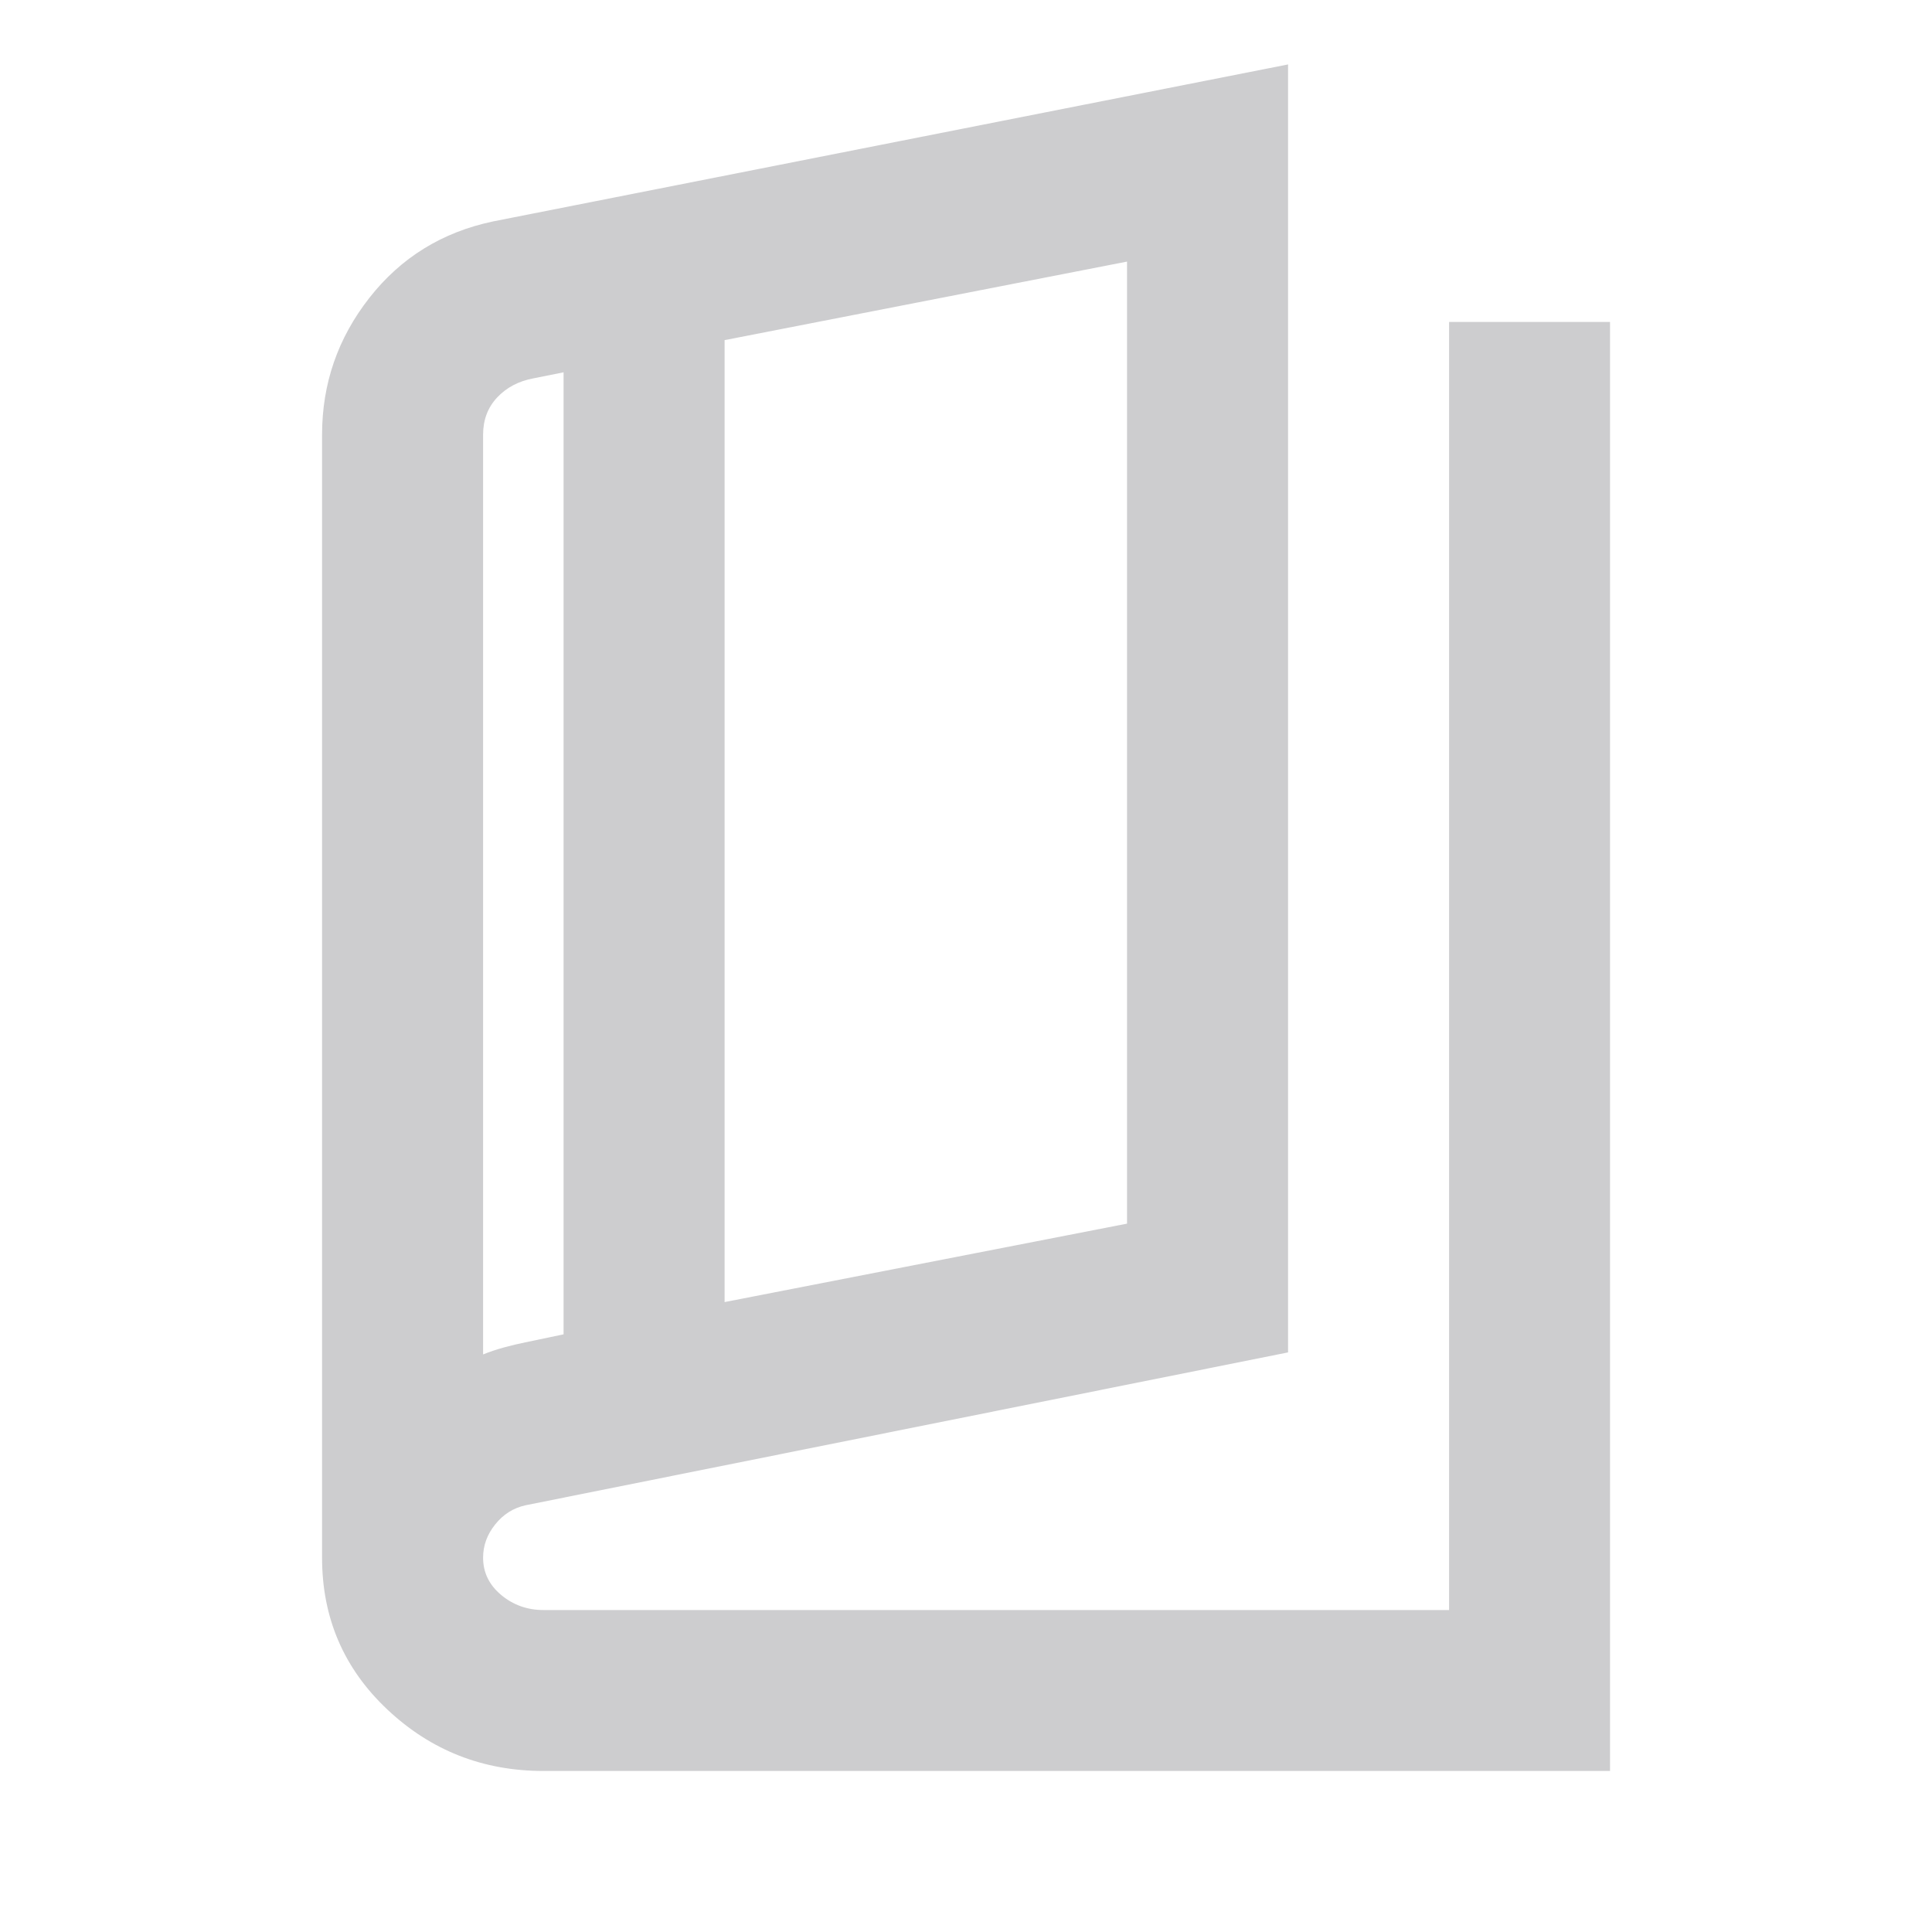
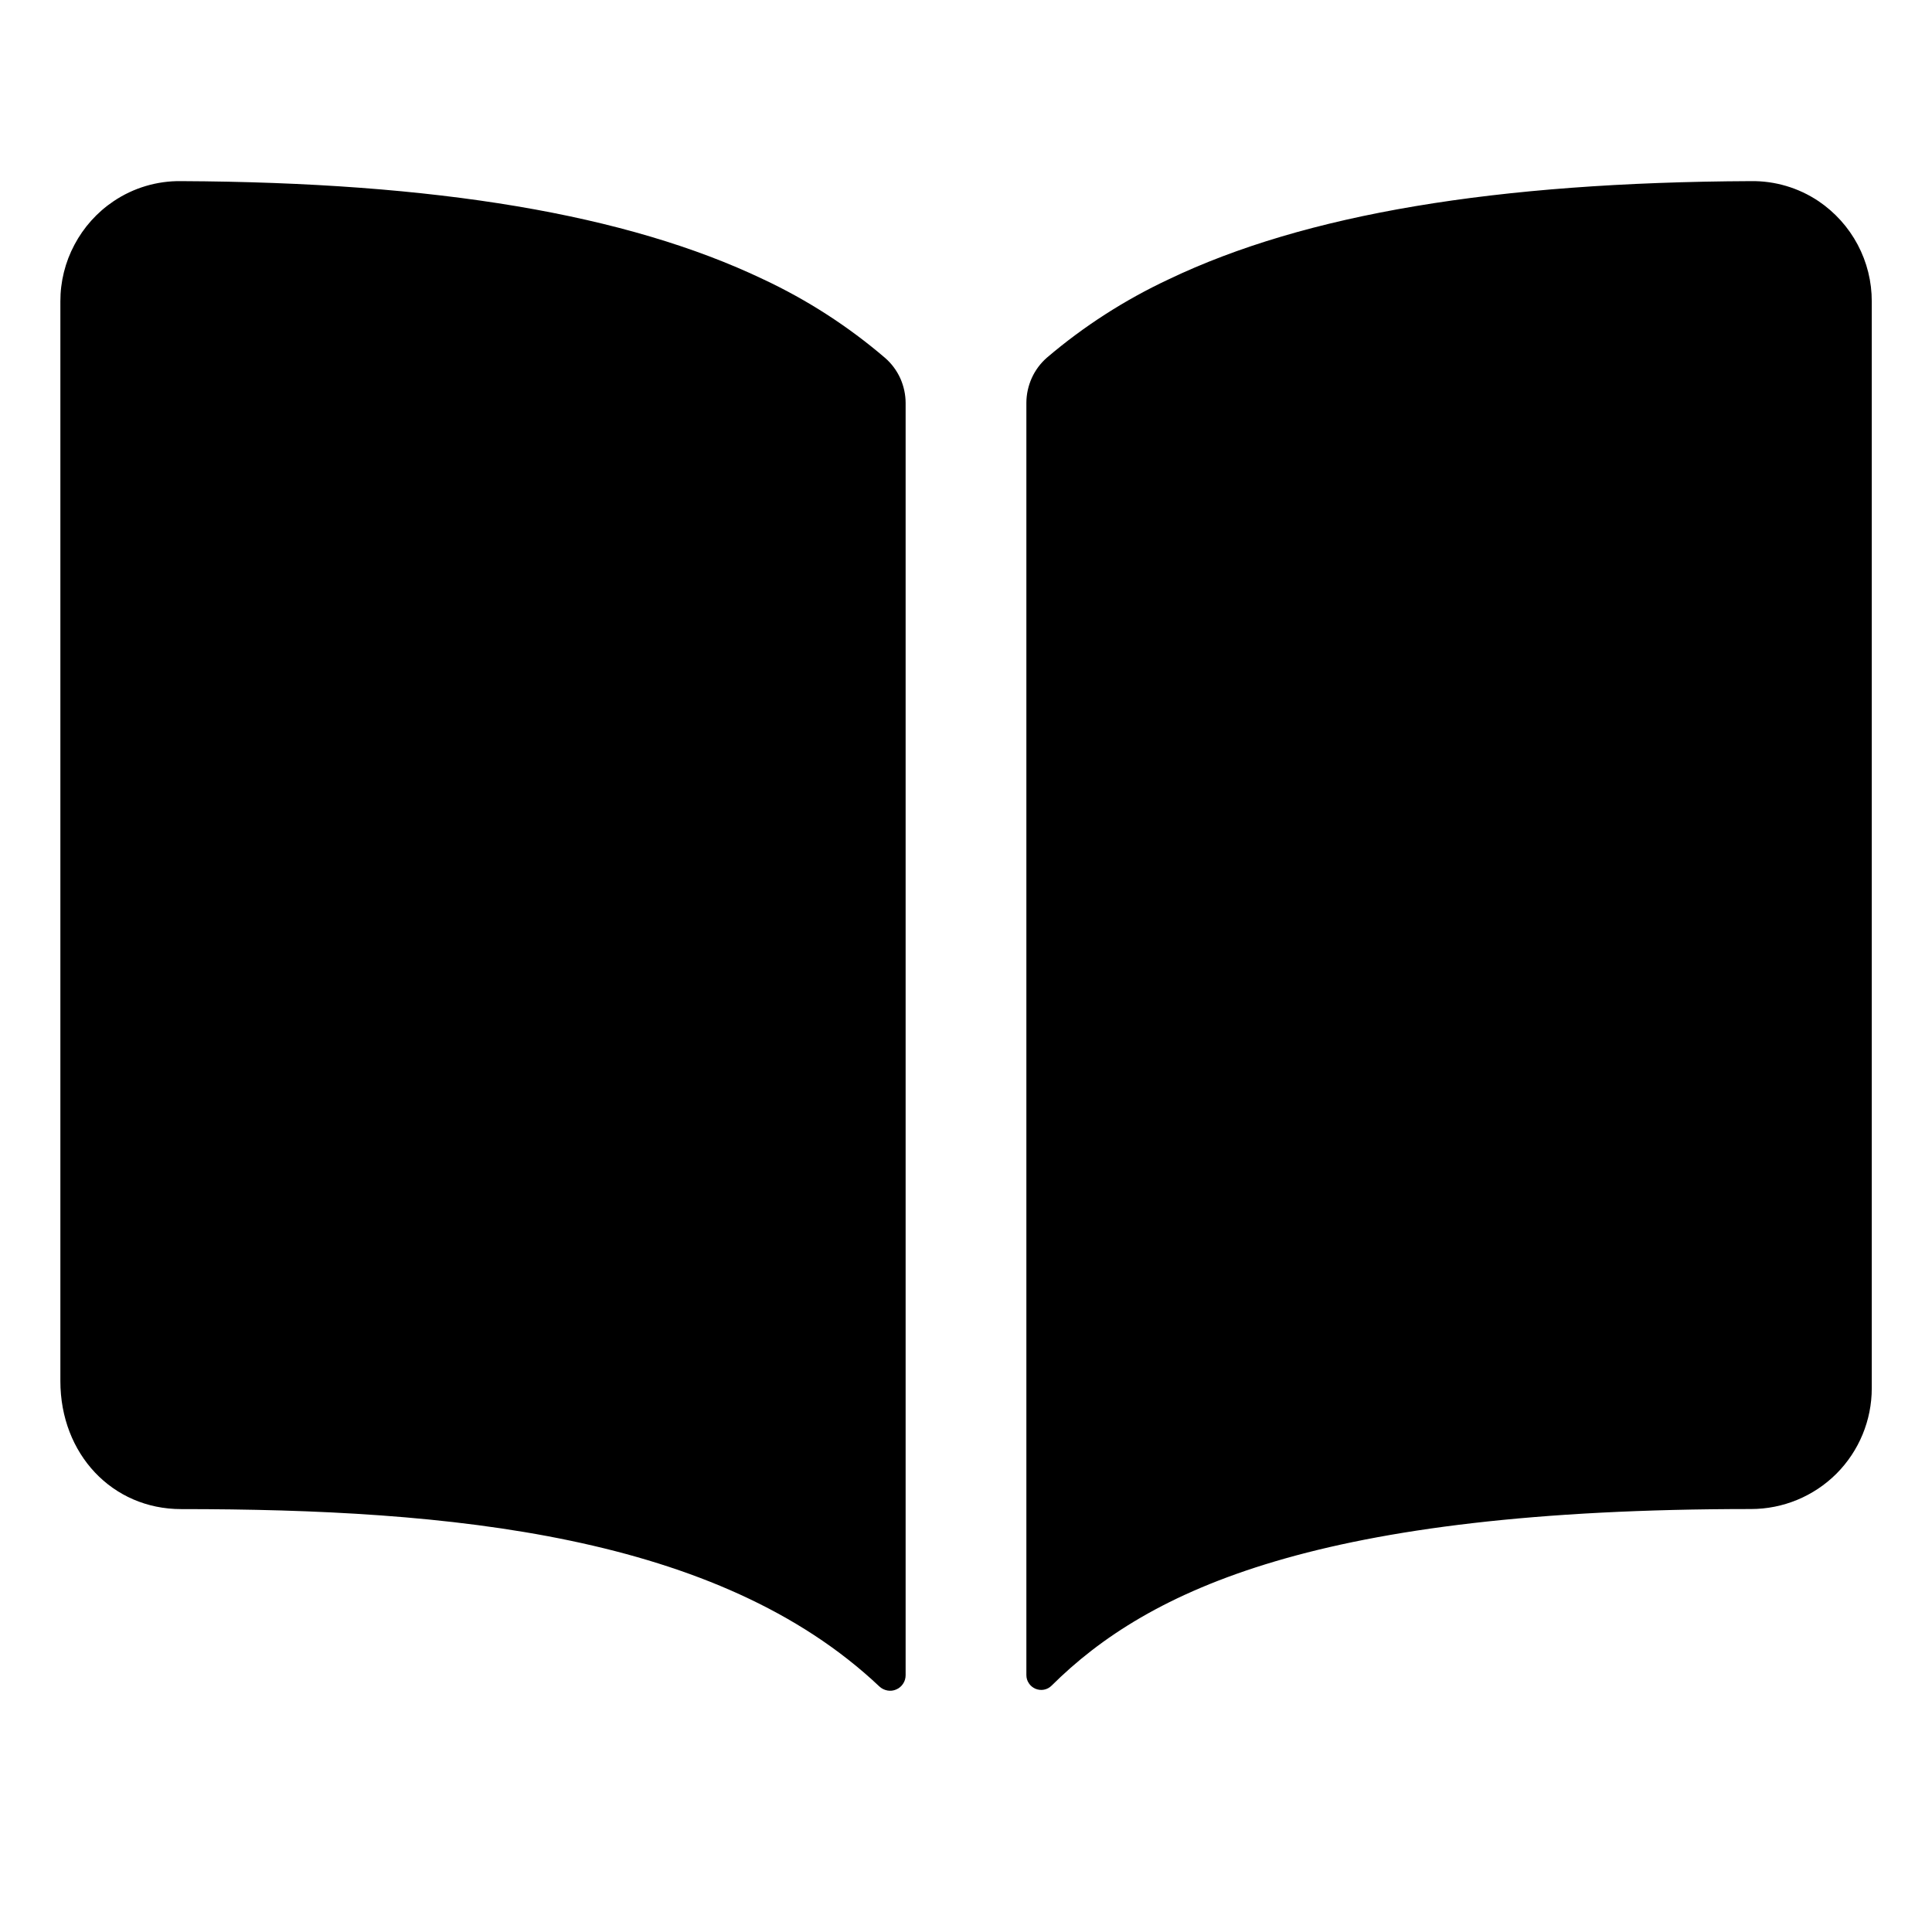
- <svg xmlns="http://www.w3.org/2000/svg" width="20" height="20" viewBox="0 0 20 20" fill="none">
-   <mask id="mask0_221_833" style="mask-type:alpha" maskUnits="userSpaceOnUse" x="0" y="0" width="20" height="20">
-     <rect width="20" height="20" fill="#D9D9D9" />
-   </mask>
-   <g mask="url(#mask0_221_833)">
-     <path d="M5.626 18.333C5.001 18.333 4.462 18.122 4.011 17.698C3.56 17.274 3.334 16.75 3.334 16.125V4.5C3.334 3.972 3.497 3.5 3.824 3.083C4.15 2.667 4.577 2.403 5.105 2.292L13.334 0.667V14L5.438 15.583C5.313 15.611 5.209 15.677 5.126 15.781C5.042 15.886 5.001 16 5.001 16.125C5.001 16.278 5.063 16.406 5.188 16.511C5.313 16.615 5.459 16.667 5.626 16.667H15.001V3.333H16.667V18.333H5.626ZM7.501 13.479L11.667 12.667V2.708L7.501 3.521V13.479ZM5.834 13.813V3.854L5.521 3.917C5.369 3.945 5.244 4.011 5.146 4.115C5.049 4.219 5.001 4.347 5.001 4.5V14.021C5.07 13.993 5.143 13.969 5.219 13.948C5.296 13.927 5.369 13.91 5.438 13.896L5.834 13.813Z" fill="#CDCDCF" />
-   </g>
+ <svg xmlns="http://www.w3.org/2000/svg" width="28" height="28" viewBox="0 0 28 28" fill="none">
+   <path d="M11.06 4.047C9.084 3.104 6.322 2.642 2.625 2.625C2.276 2.62 1.934 2.722 1.645 2.917C1.407 3.077 1.213 3.294 1.079 3.547C0.944 3.8 0.874 4.083 0.875 4.37V20.016C0.875 21.073 1.627 21.871 2.625 21.871C6.512 21.871 10.41 22.235 12.745 24.442C12.777 24.472 12.818 24.492 12.861 24.5C12.904 24.508 12.949 24.503 12.989 24.485C13.03 24.468 13.064 24.439 13.088 24.402C13.113 24.365 13.125 24.322 13.125 24.278V5.842C13.125 5.718 13.098 5.595 13.047 5.481C12.995 5.368 12.92 5.267 12.826 5.186C12.291 4.728 11.697 4.345 11.06 4.047ZM26.355 2.915C26.065 2.721 25.724 2.62 25.375 2.625C21.678 2.642 18.916 3.102 16.94 4.047C16.303 4.345 15.708 4.727 15.173 5.183C15.079 5.265 15.004 5.366 14.953 5.479C14.902 5.593 14.875 5.715 14.875 5.84V24.276C14.875 24.319 14.887 24.36 14.911 24.395C14.934 24.431 14.968 24.458 15.007 24.475C15.046 24.491 15.089 24.496 15.13 24.488C15.172 24.48 15.21 24.46 15.24 24.43C16.644 23.036 19.108 21.87 25.377 21.87C25.841 21.87 26.286 21.686 26.615 21.358C26.943 21.029 27.127 20.584 27.127 20.12V4.37C27.128 4.083 27.058 3.8 26.923 3.546C26.788 3.292 26.593 3.076 26.355 2.915Z" fill="black" />
</svg>
